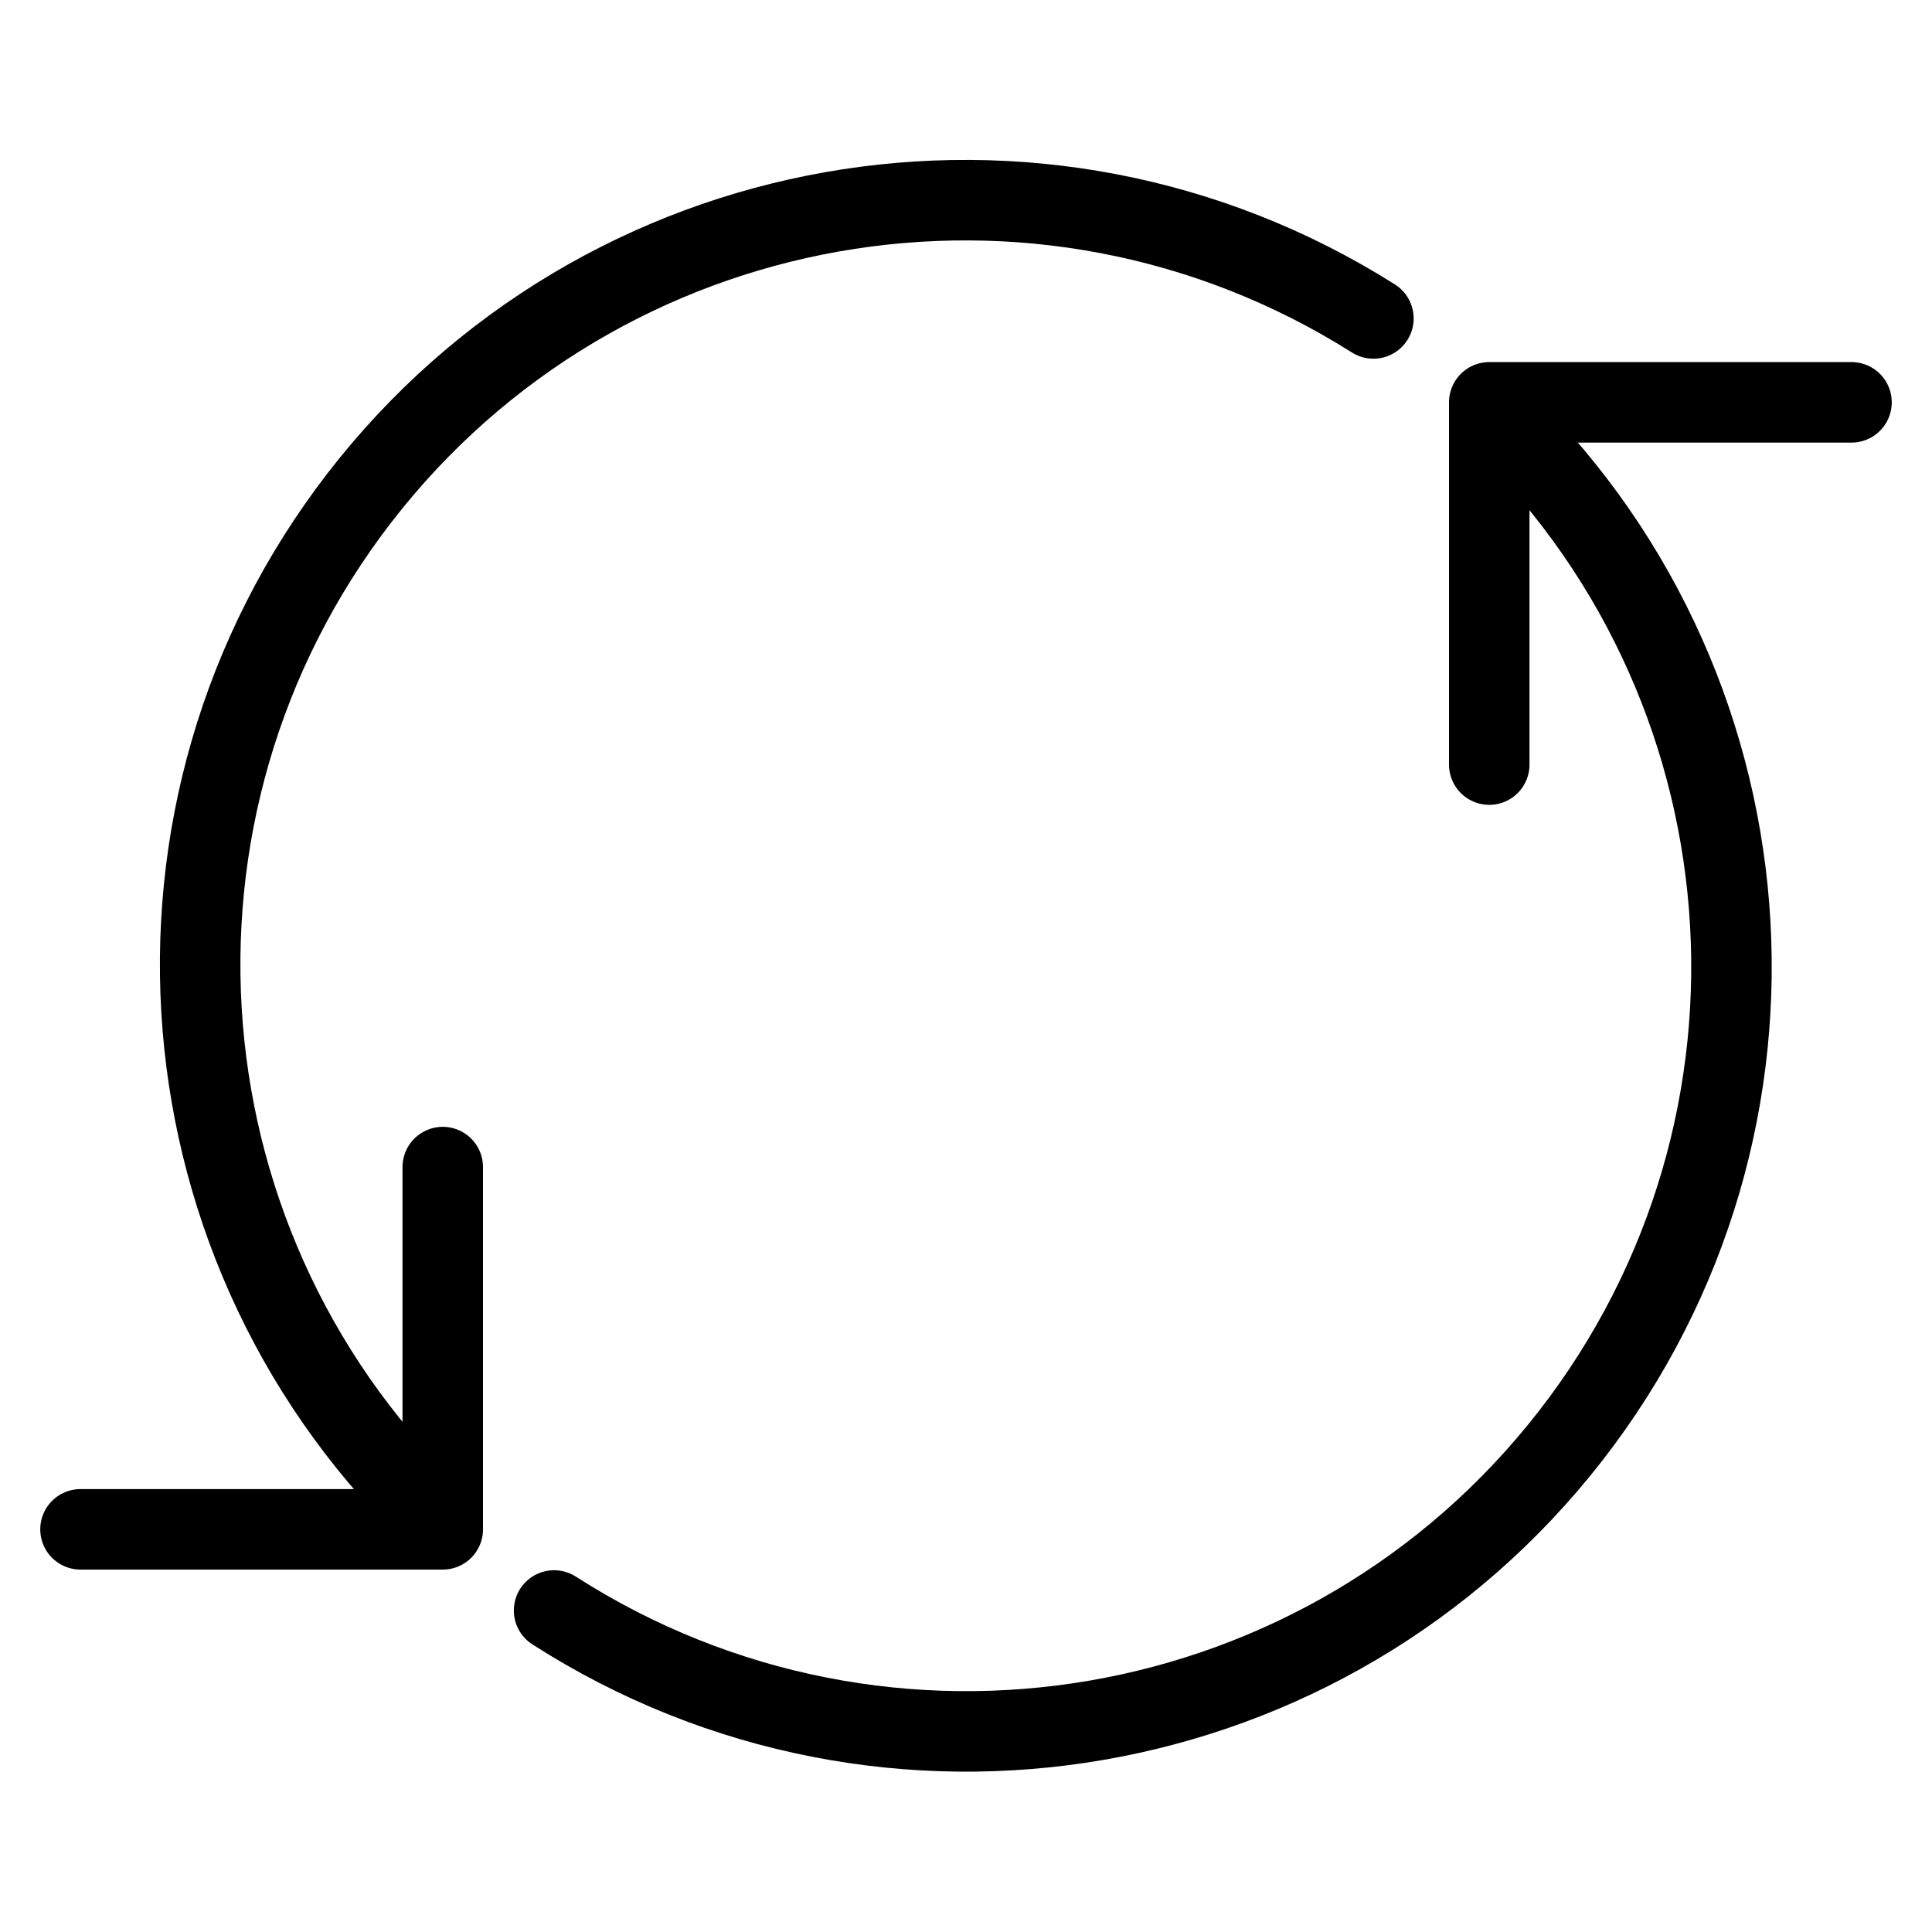
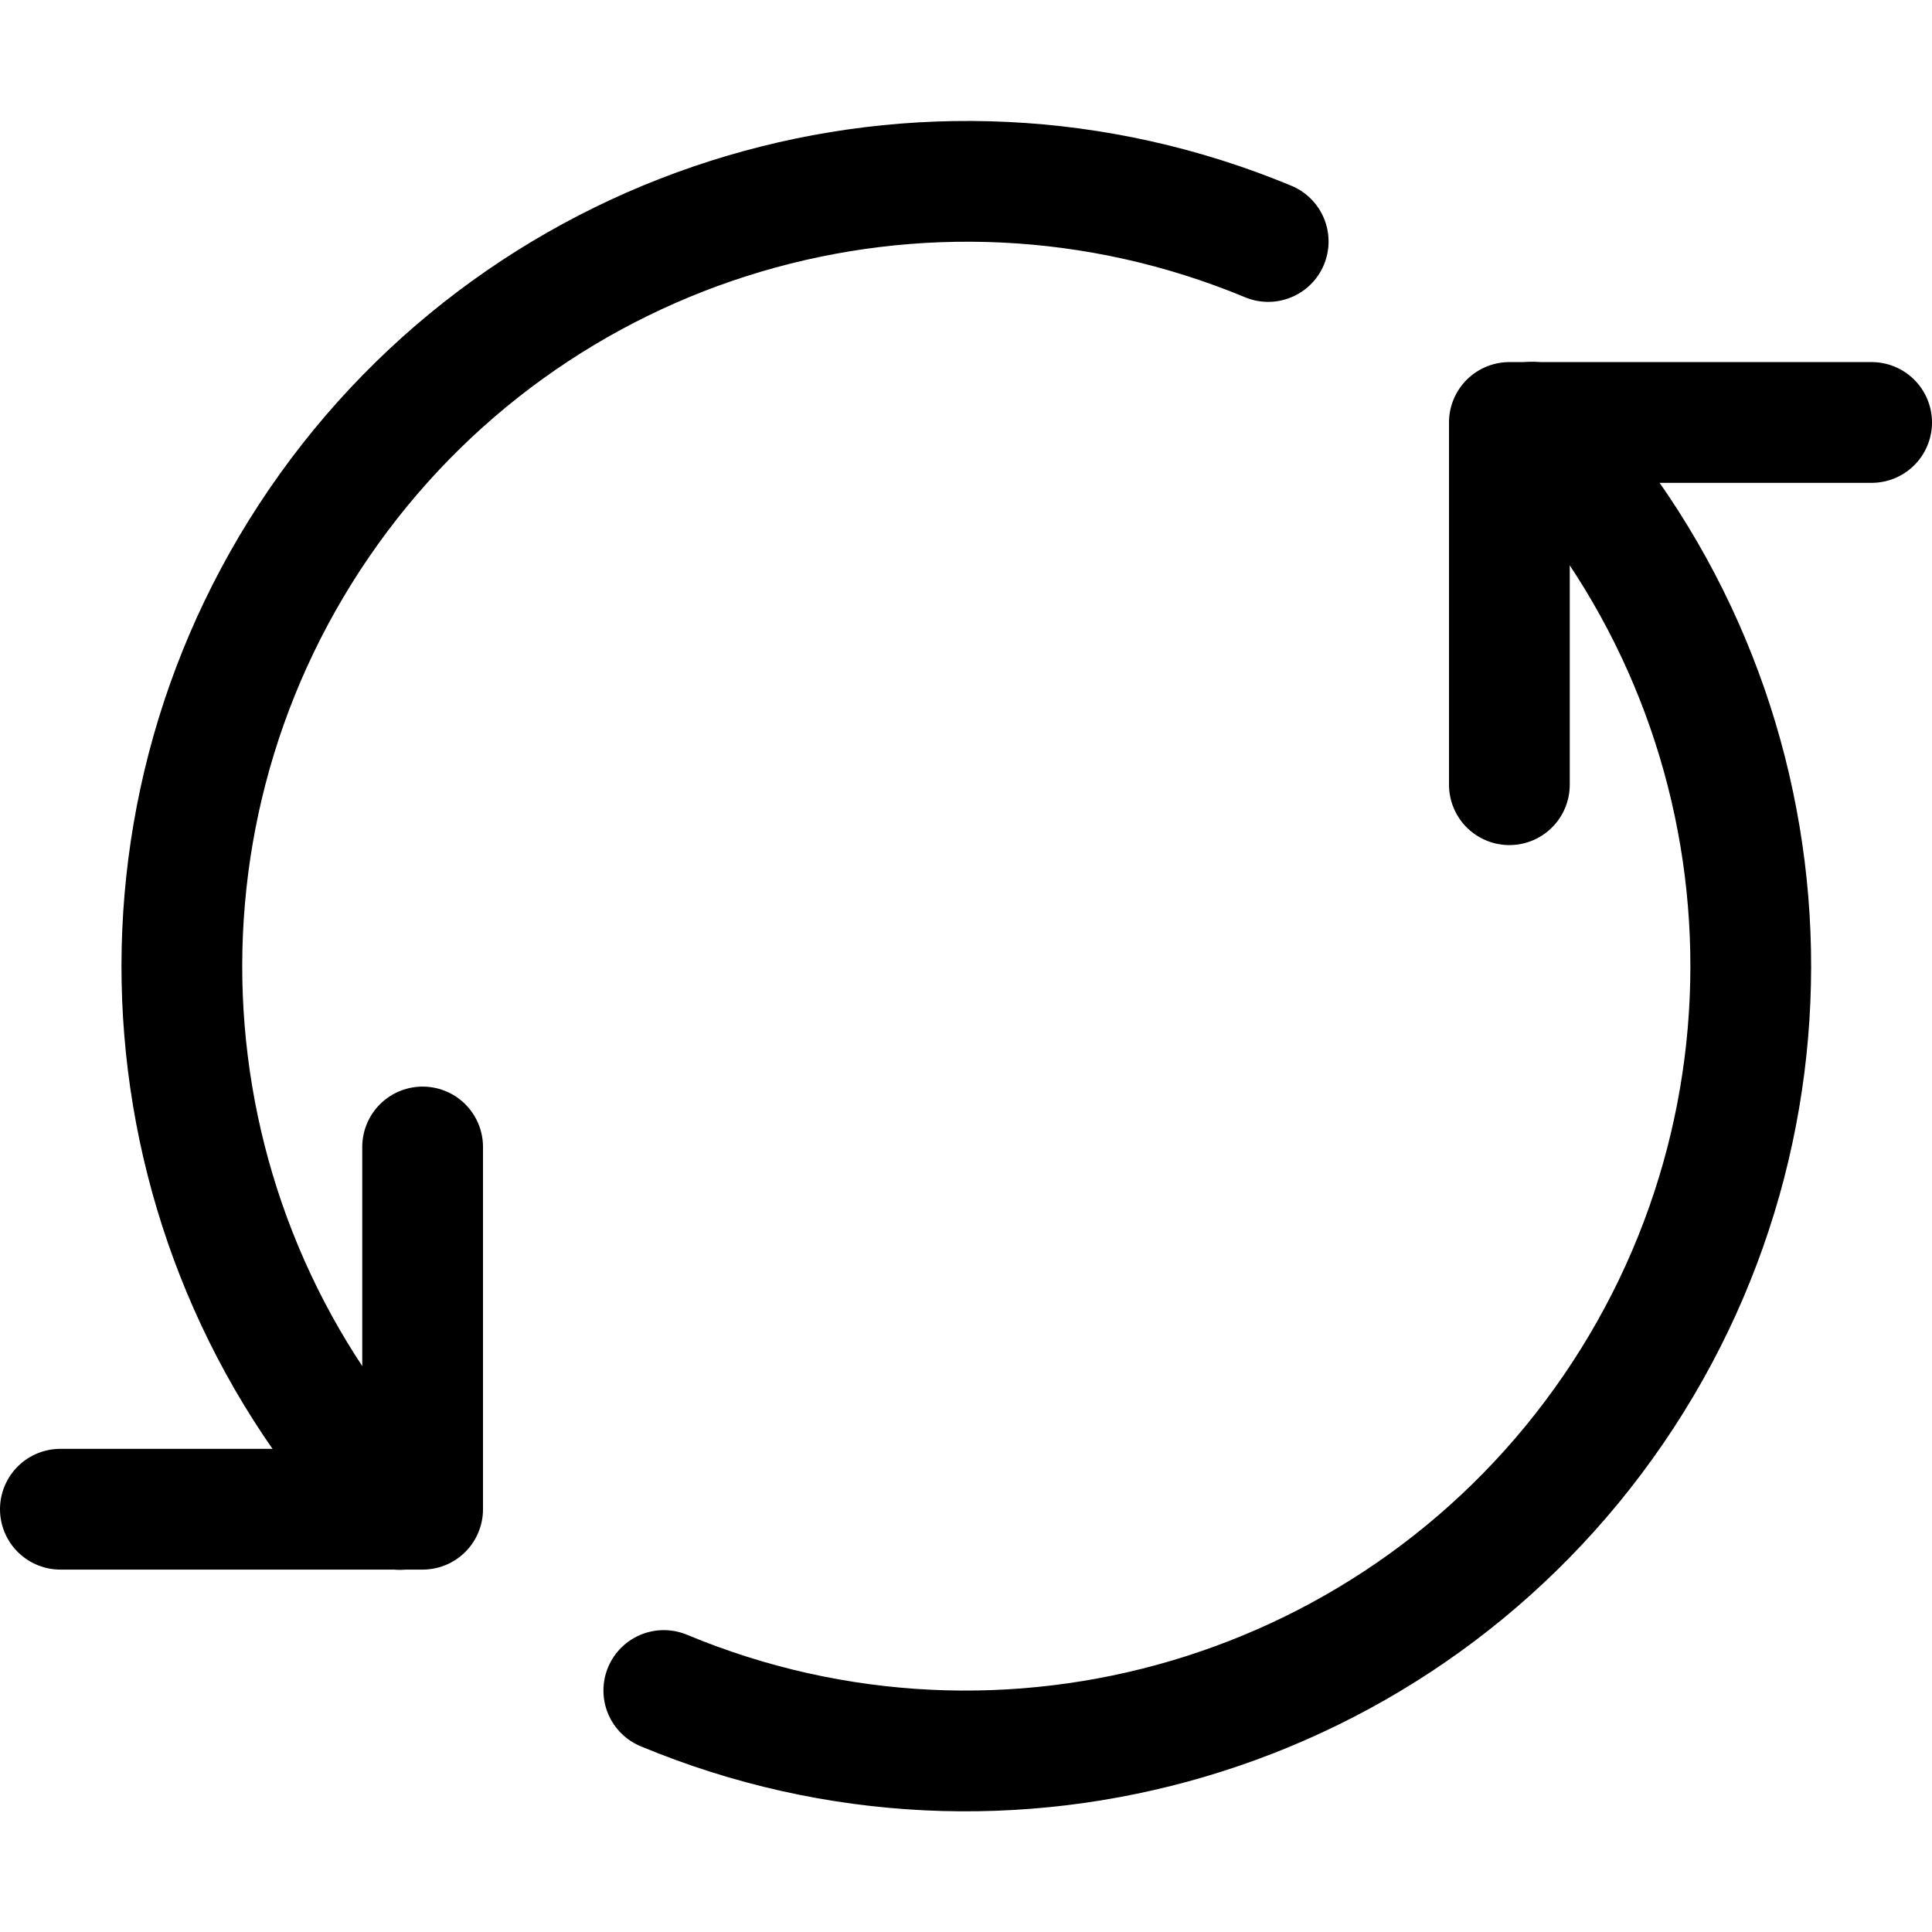
<svg xmlns="http://www.w3.org/2000/svg" viewBox="0 0 24 24">
  <defs>
-     <style>.a{fill:none;stroke:currentColor;stroke-linecap:round;stroke-linejoin:round;}</style>
+     <style>.a{fill:none;stroke:currentColor;stroke-linecap:round;stroke-linejoin:round;stroke-width:1.5px;}</style>
  </defs>
-   <path class="a" d="M5.5,18.928A9.5,9.5,0,0,1,17.061,3.956" />
-   <polyline class="a" points="18.5 9.498 18.5 4.998 23 4.998" />
-   <polyline class="a" points="5.5 14.498 5.5 18.998 1 18.998" />
-   <path class="a" d="M18.5,5.071A9.5,9.5,0,0,1,6.883,20.006" />
+   <polyline class="a" points="5.25 14.248 5.25 18.748 0.75 18.748" />
+   <polyline class="a" points="18.75 9.748 18.75 5.248 23.25 5.248" />
+   <path class="a" d="M19.032,5.245A9.752,9.752,0,0,1,8.246,21" />
+   <path class="a" d="M4.967,18.751A9.753,9.753,0,0,1,15.754,3" />
</svg>
